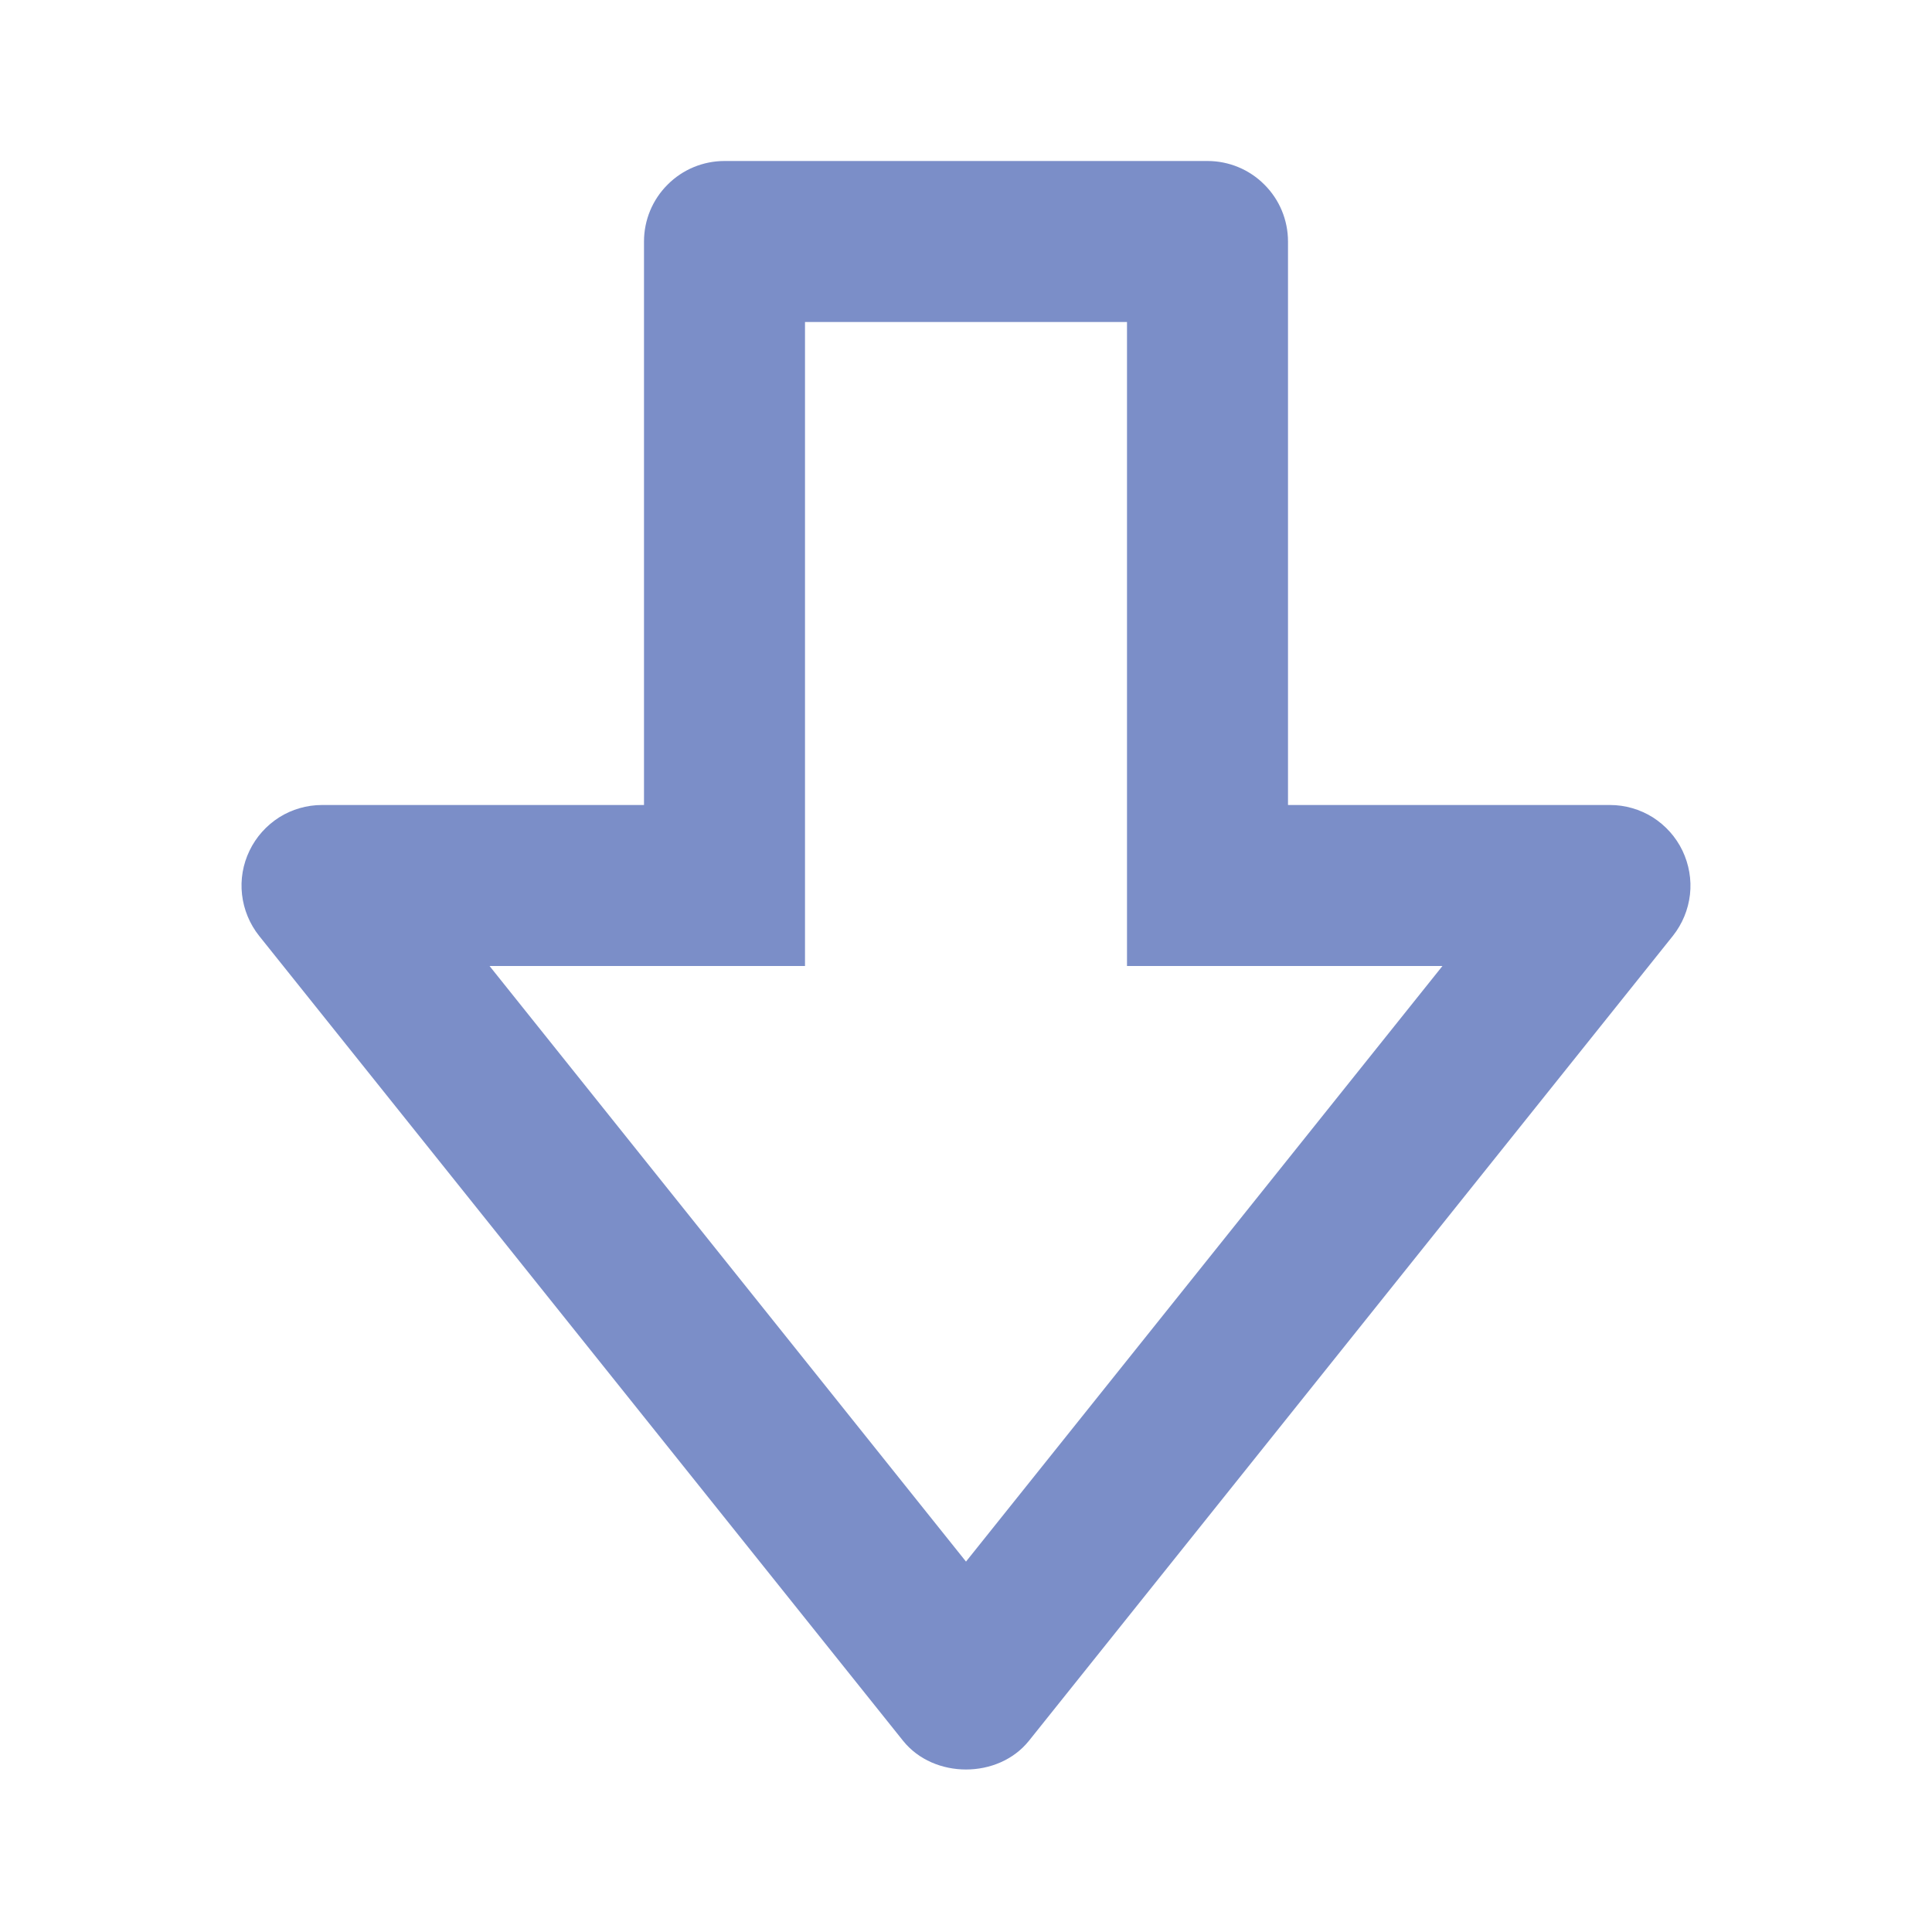
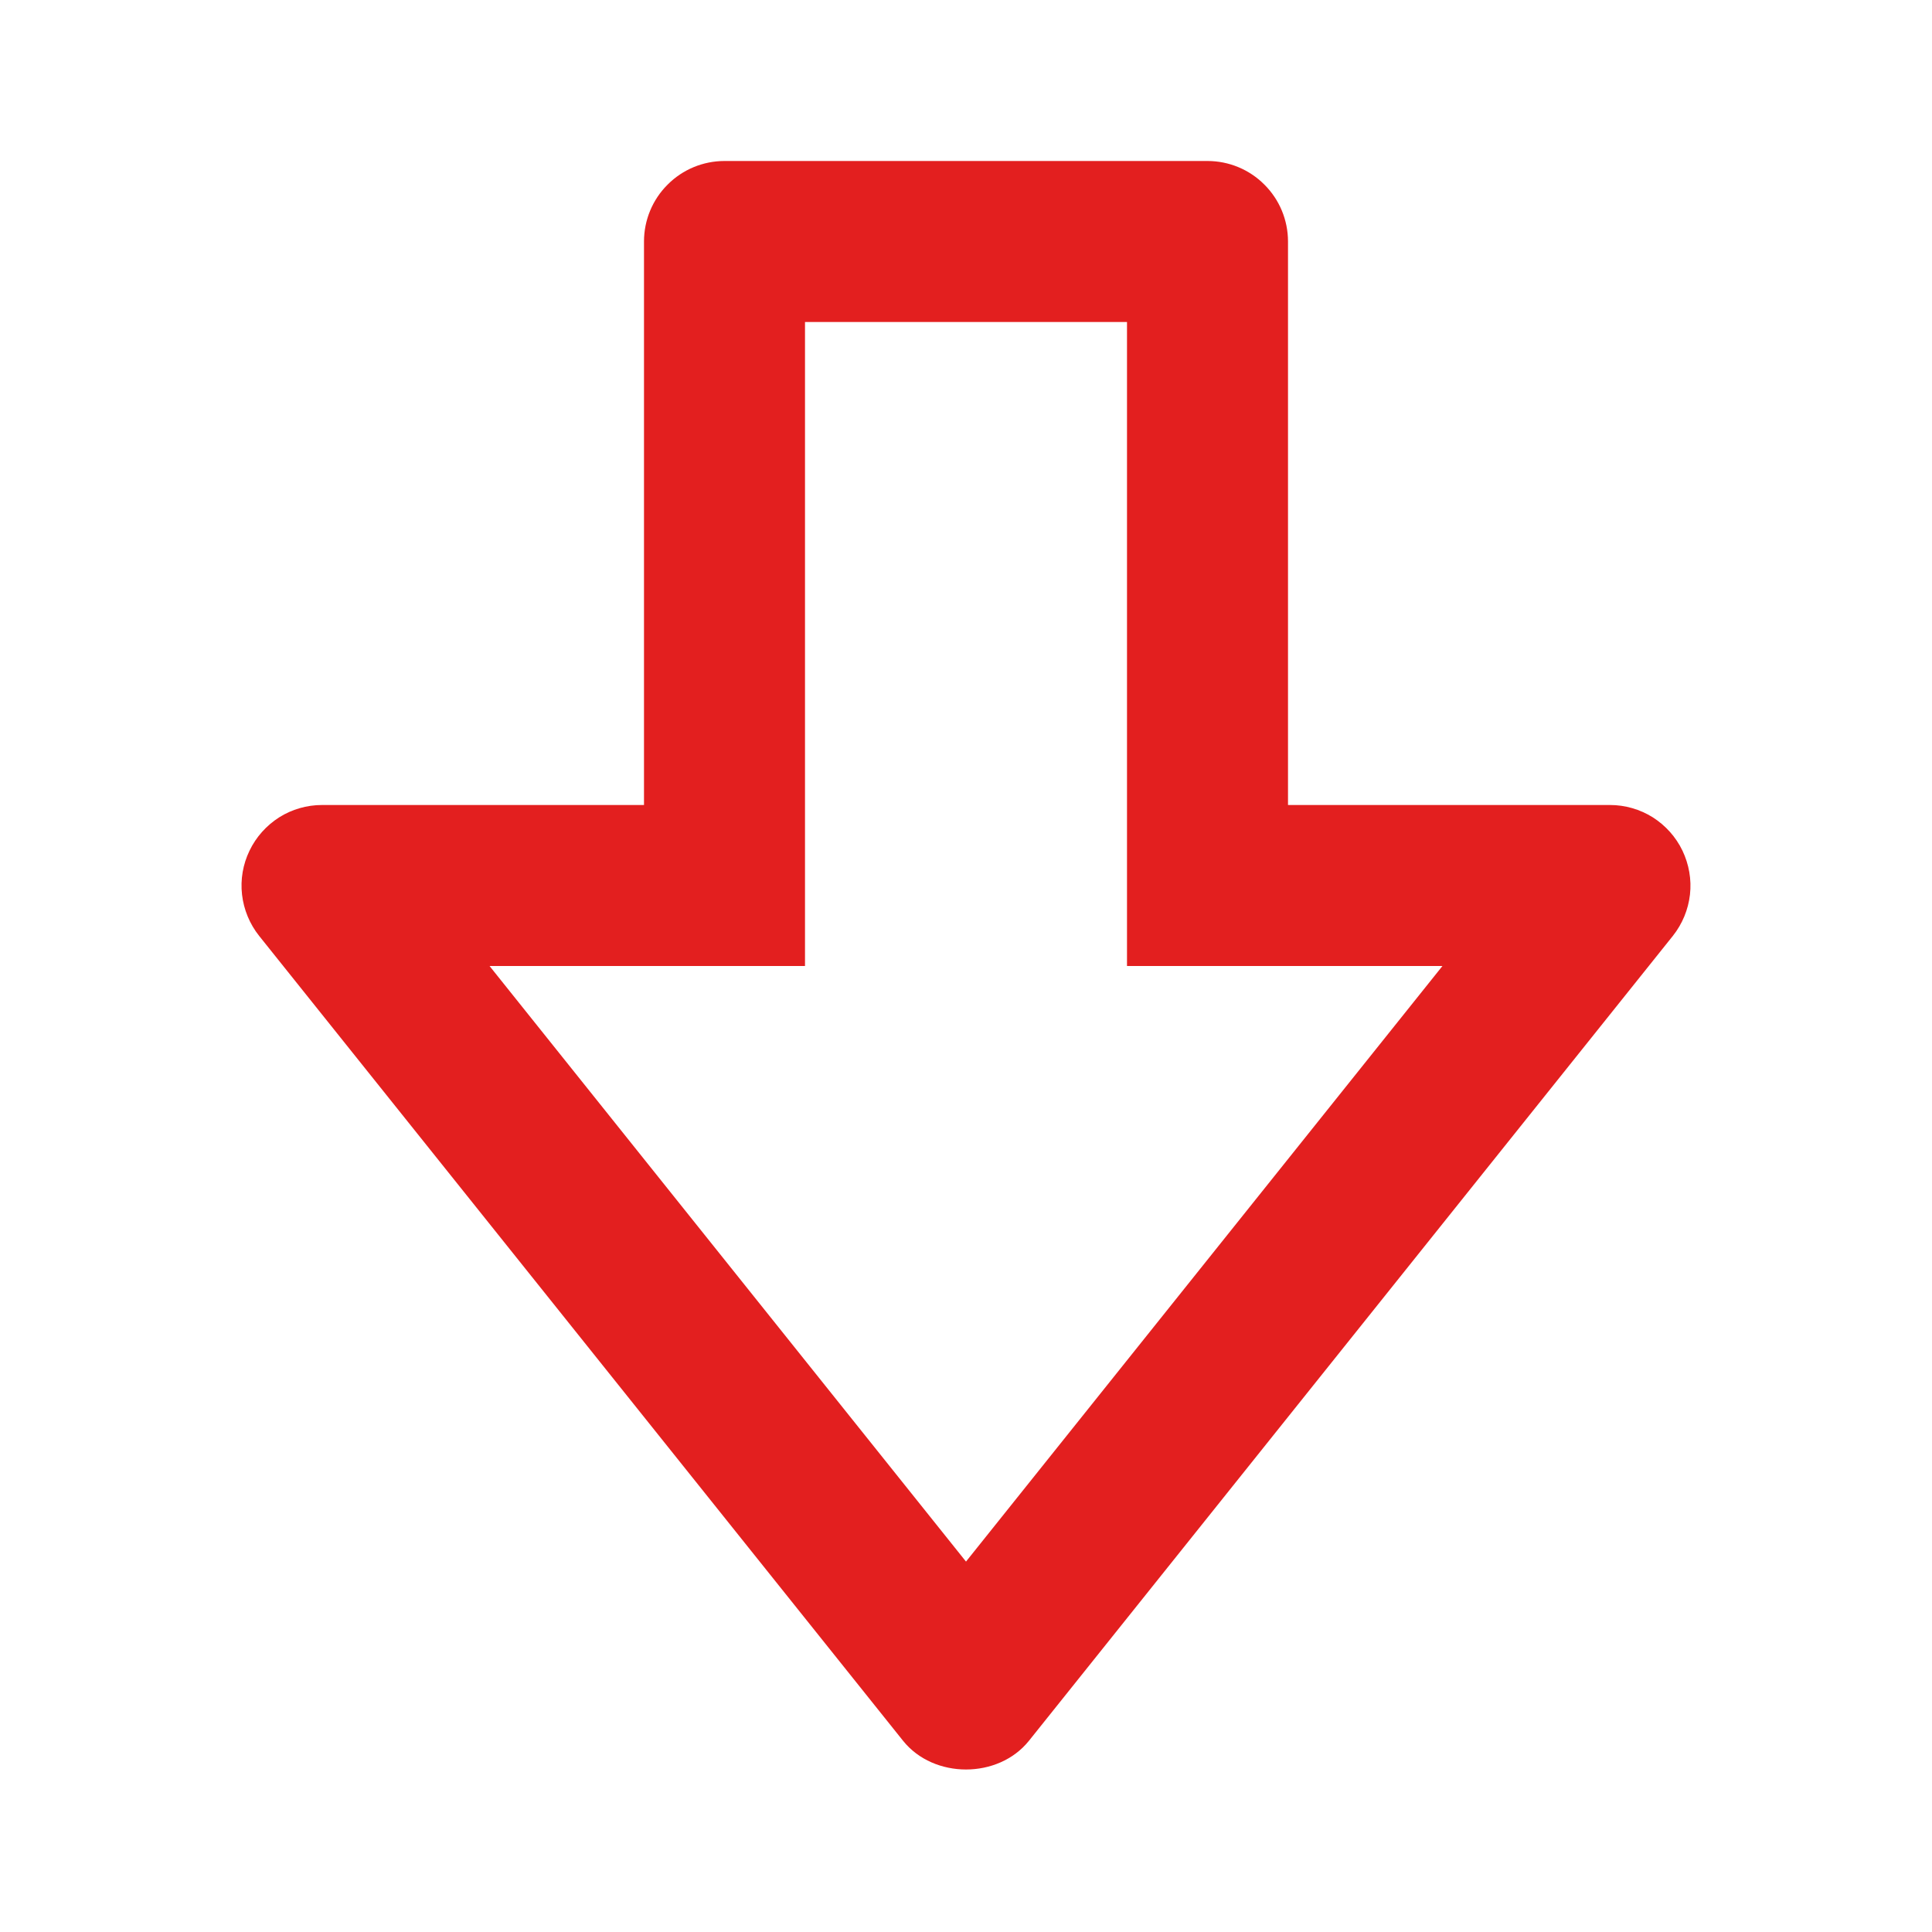
<svg xmlns="http://www.w3.org/2000/svg" width="18" height="18" viewBox="0 0 18 18" fill="none">
-   <path d="M9.586 16.219C9.3 16.575 8.7 16.575 8.414 16.219L2.414 8.719C2.326 8.608 2.271 8.475 2.255 8.335C2.239 8.195 2.263 8.053 2.325 7.925C2.386 7.798 2.482 7.691 2.601 7.615C2.72 7.54 2.859 7.5 3 7.5H6V2.25C6 2.051 6.079 1.86 6.22 1.72C6.36 1.579 6.551 1.5 6.75 1.5H11.25C11.449 1.5 11.64 1.579 11.78 1.72C11.921 1.86 12 2.051 12 2.25V7.5H15C15.141 7.5 15.279 7.54 15.399 7.615C15.518 7.691 15.614 7.798 15.675 7.925C15.736 8.053 15.761 8.195 15.745 8.335C15.729 8.475 15.674 8.608 15.586 8.719L9.586 16.219ZM11.25 9H10.5V3H7.5V9H4.561L9 14.549L13.439 9H11.25Z" fill="#7B8EC8" />
+   <path d="M9.586 16.219C9.3 16.575 8.7 16.575 8.414 16.219L2.414 8.719C2.326 8.608 2.271 8.475 2.255 8.335C2.239 8.195 2.263 8.053 2.325 7.925C2.386 7.798 2.482 7.691 2.601 7.615C2.72 7.54 2.859 7.5 3 7.5H6V2.25C6 2.051 6.079 1.86 6.22 1.72C6.36 1.579 6.551 1.5 6.75 1.5H11.25C11.449 1.5 11.64 1.579 11.78 1.72C11.921 1.86 12 2.051 12 2.25V7.5H15C15.141 7.5 15.279 7.54 15.399 7.615C15.518 7.691 15.614 7.798 15.675 7.925C15.736 8.053 15.761 8.195 15.745 8.335C15.729 8.475 15.674 8.608 15.586 8.719L9.586 16.219ZM11.25 9H10.5V3H7.5V9H4.561L9 14.549L13.439 9H11.25Z" fill="#e31f1f" />
</svg>
